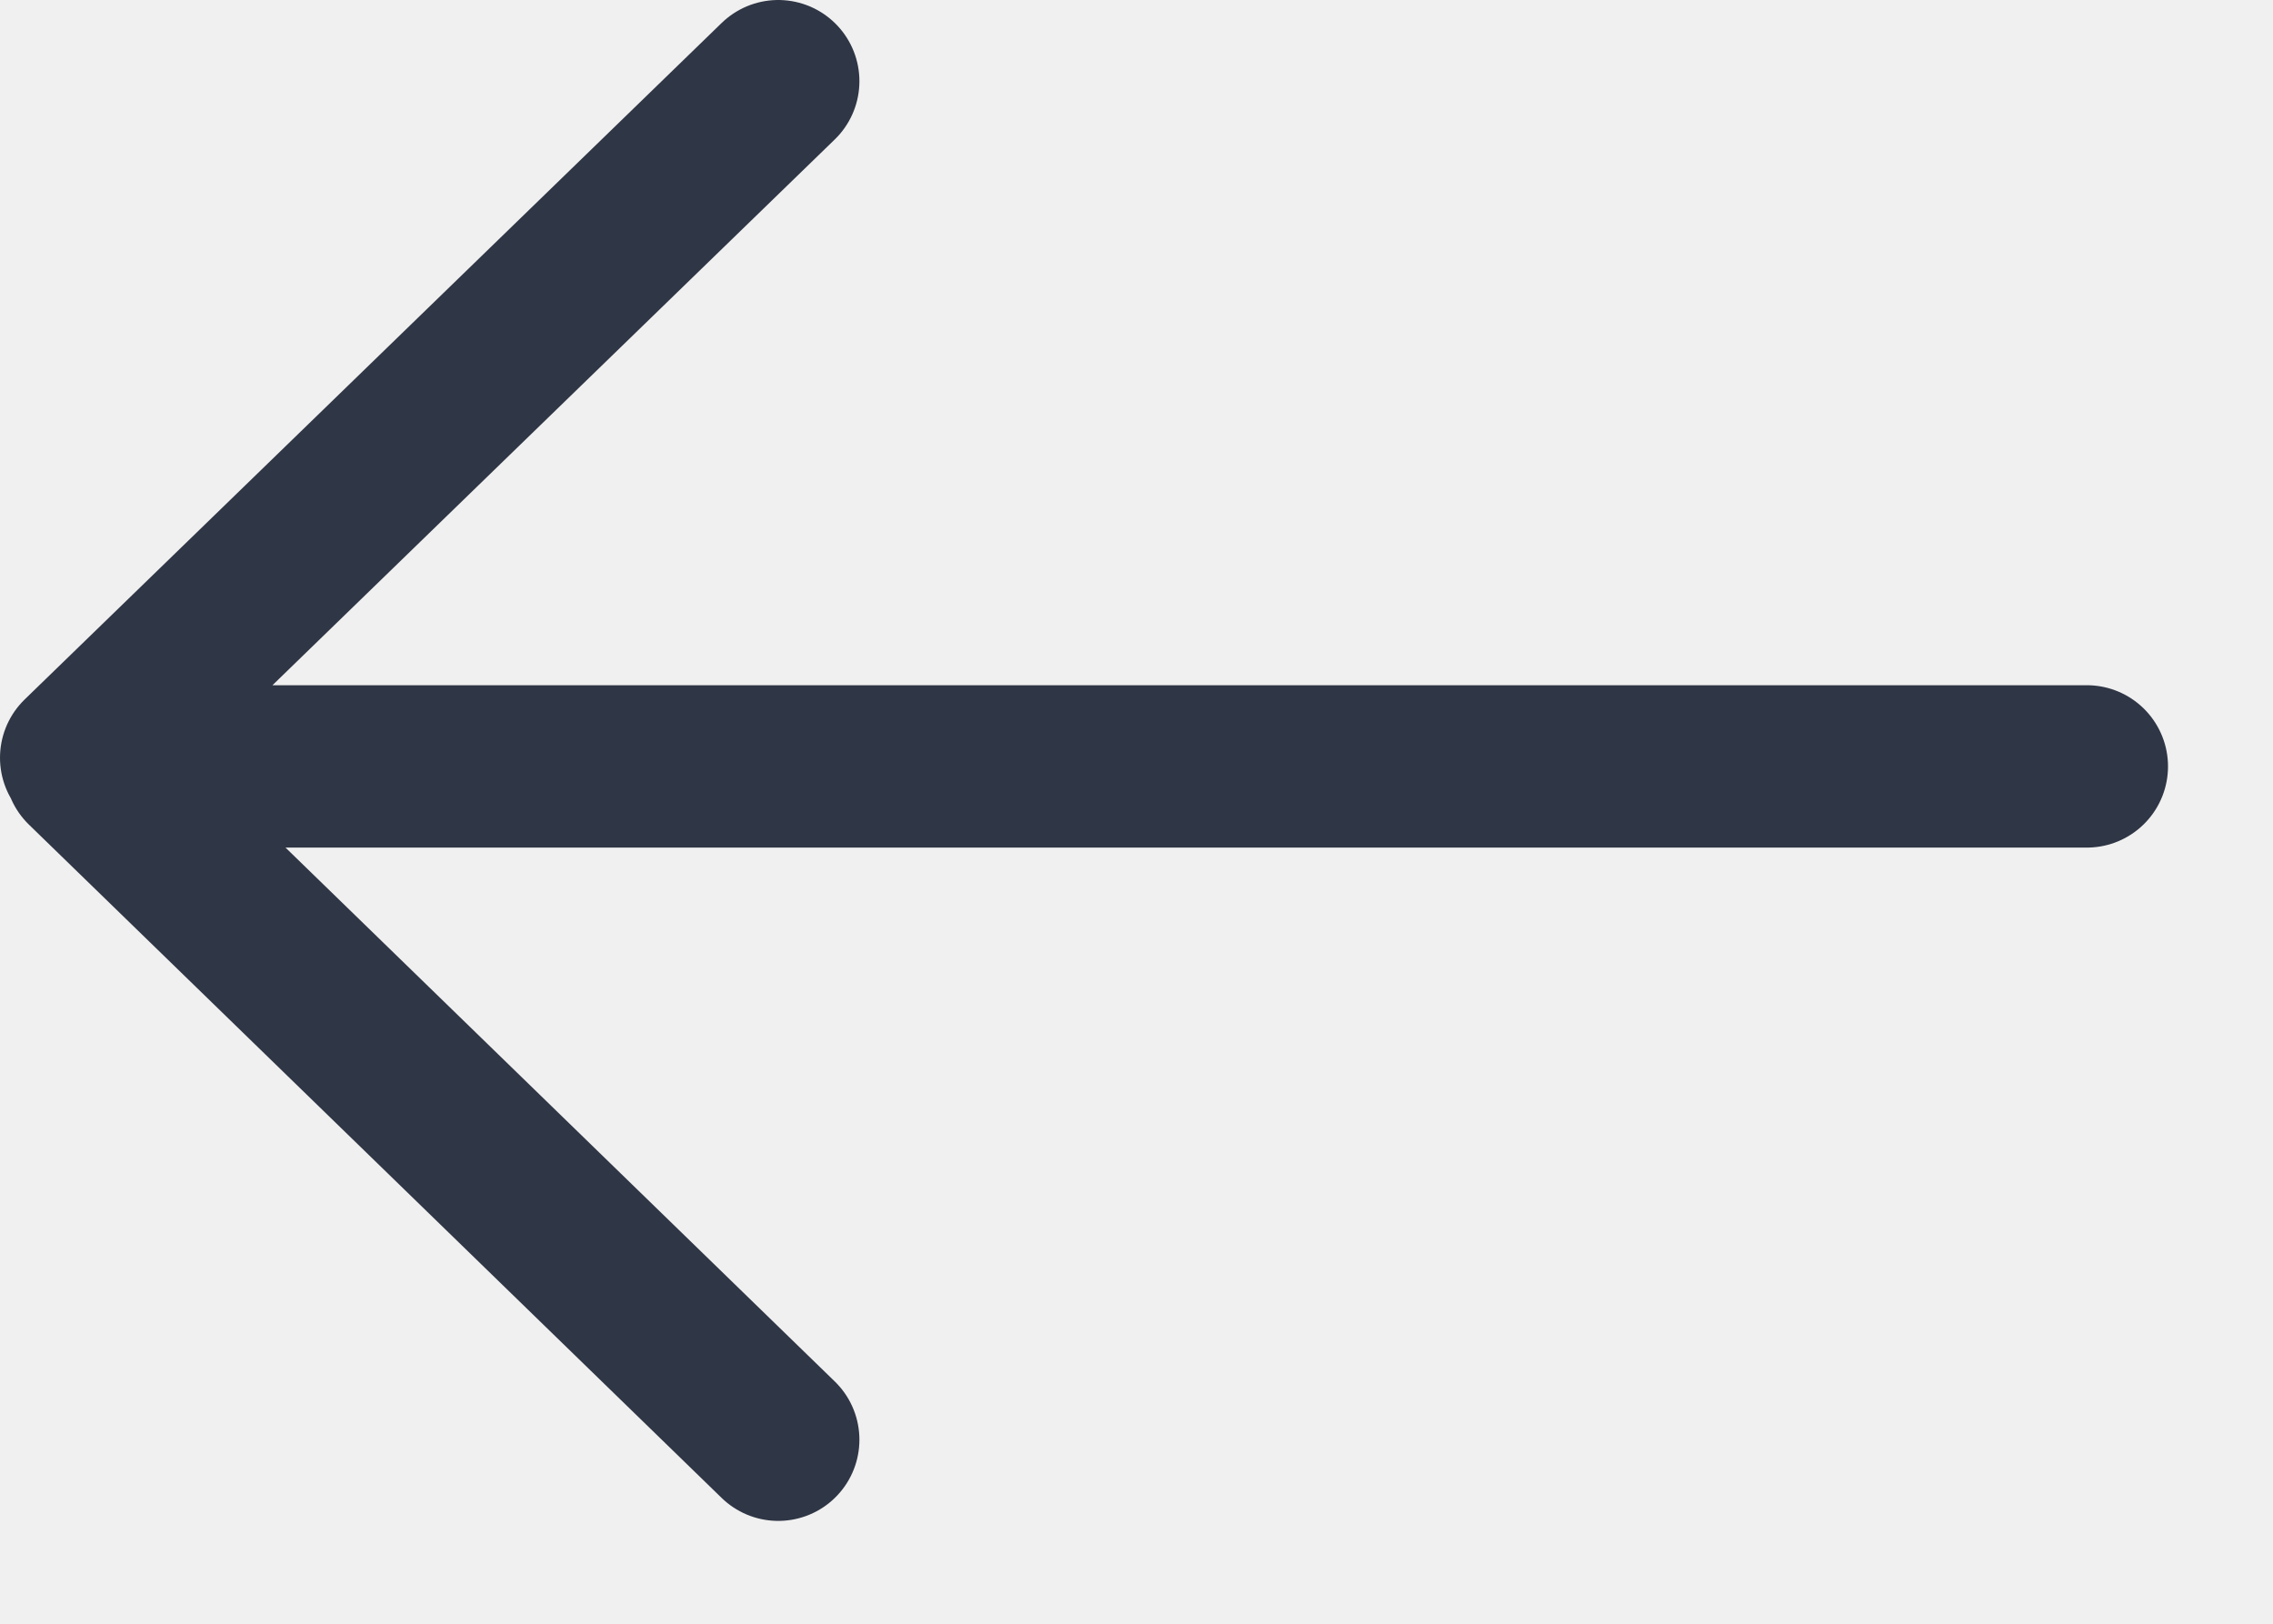
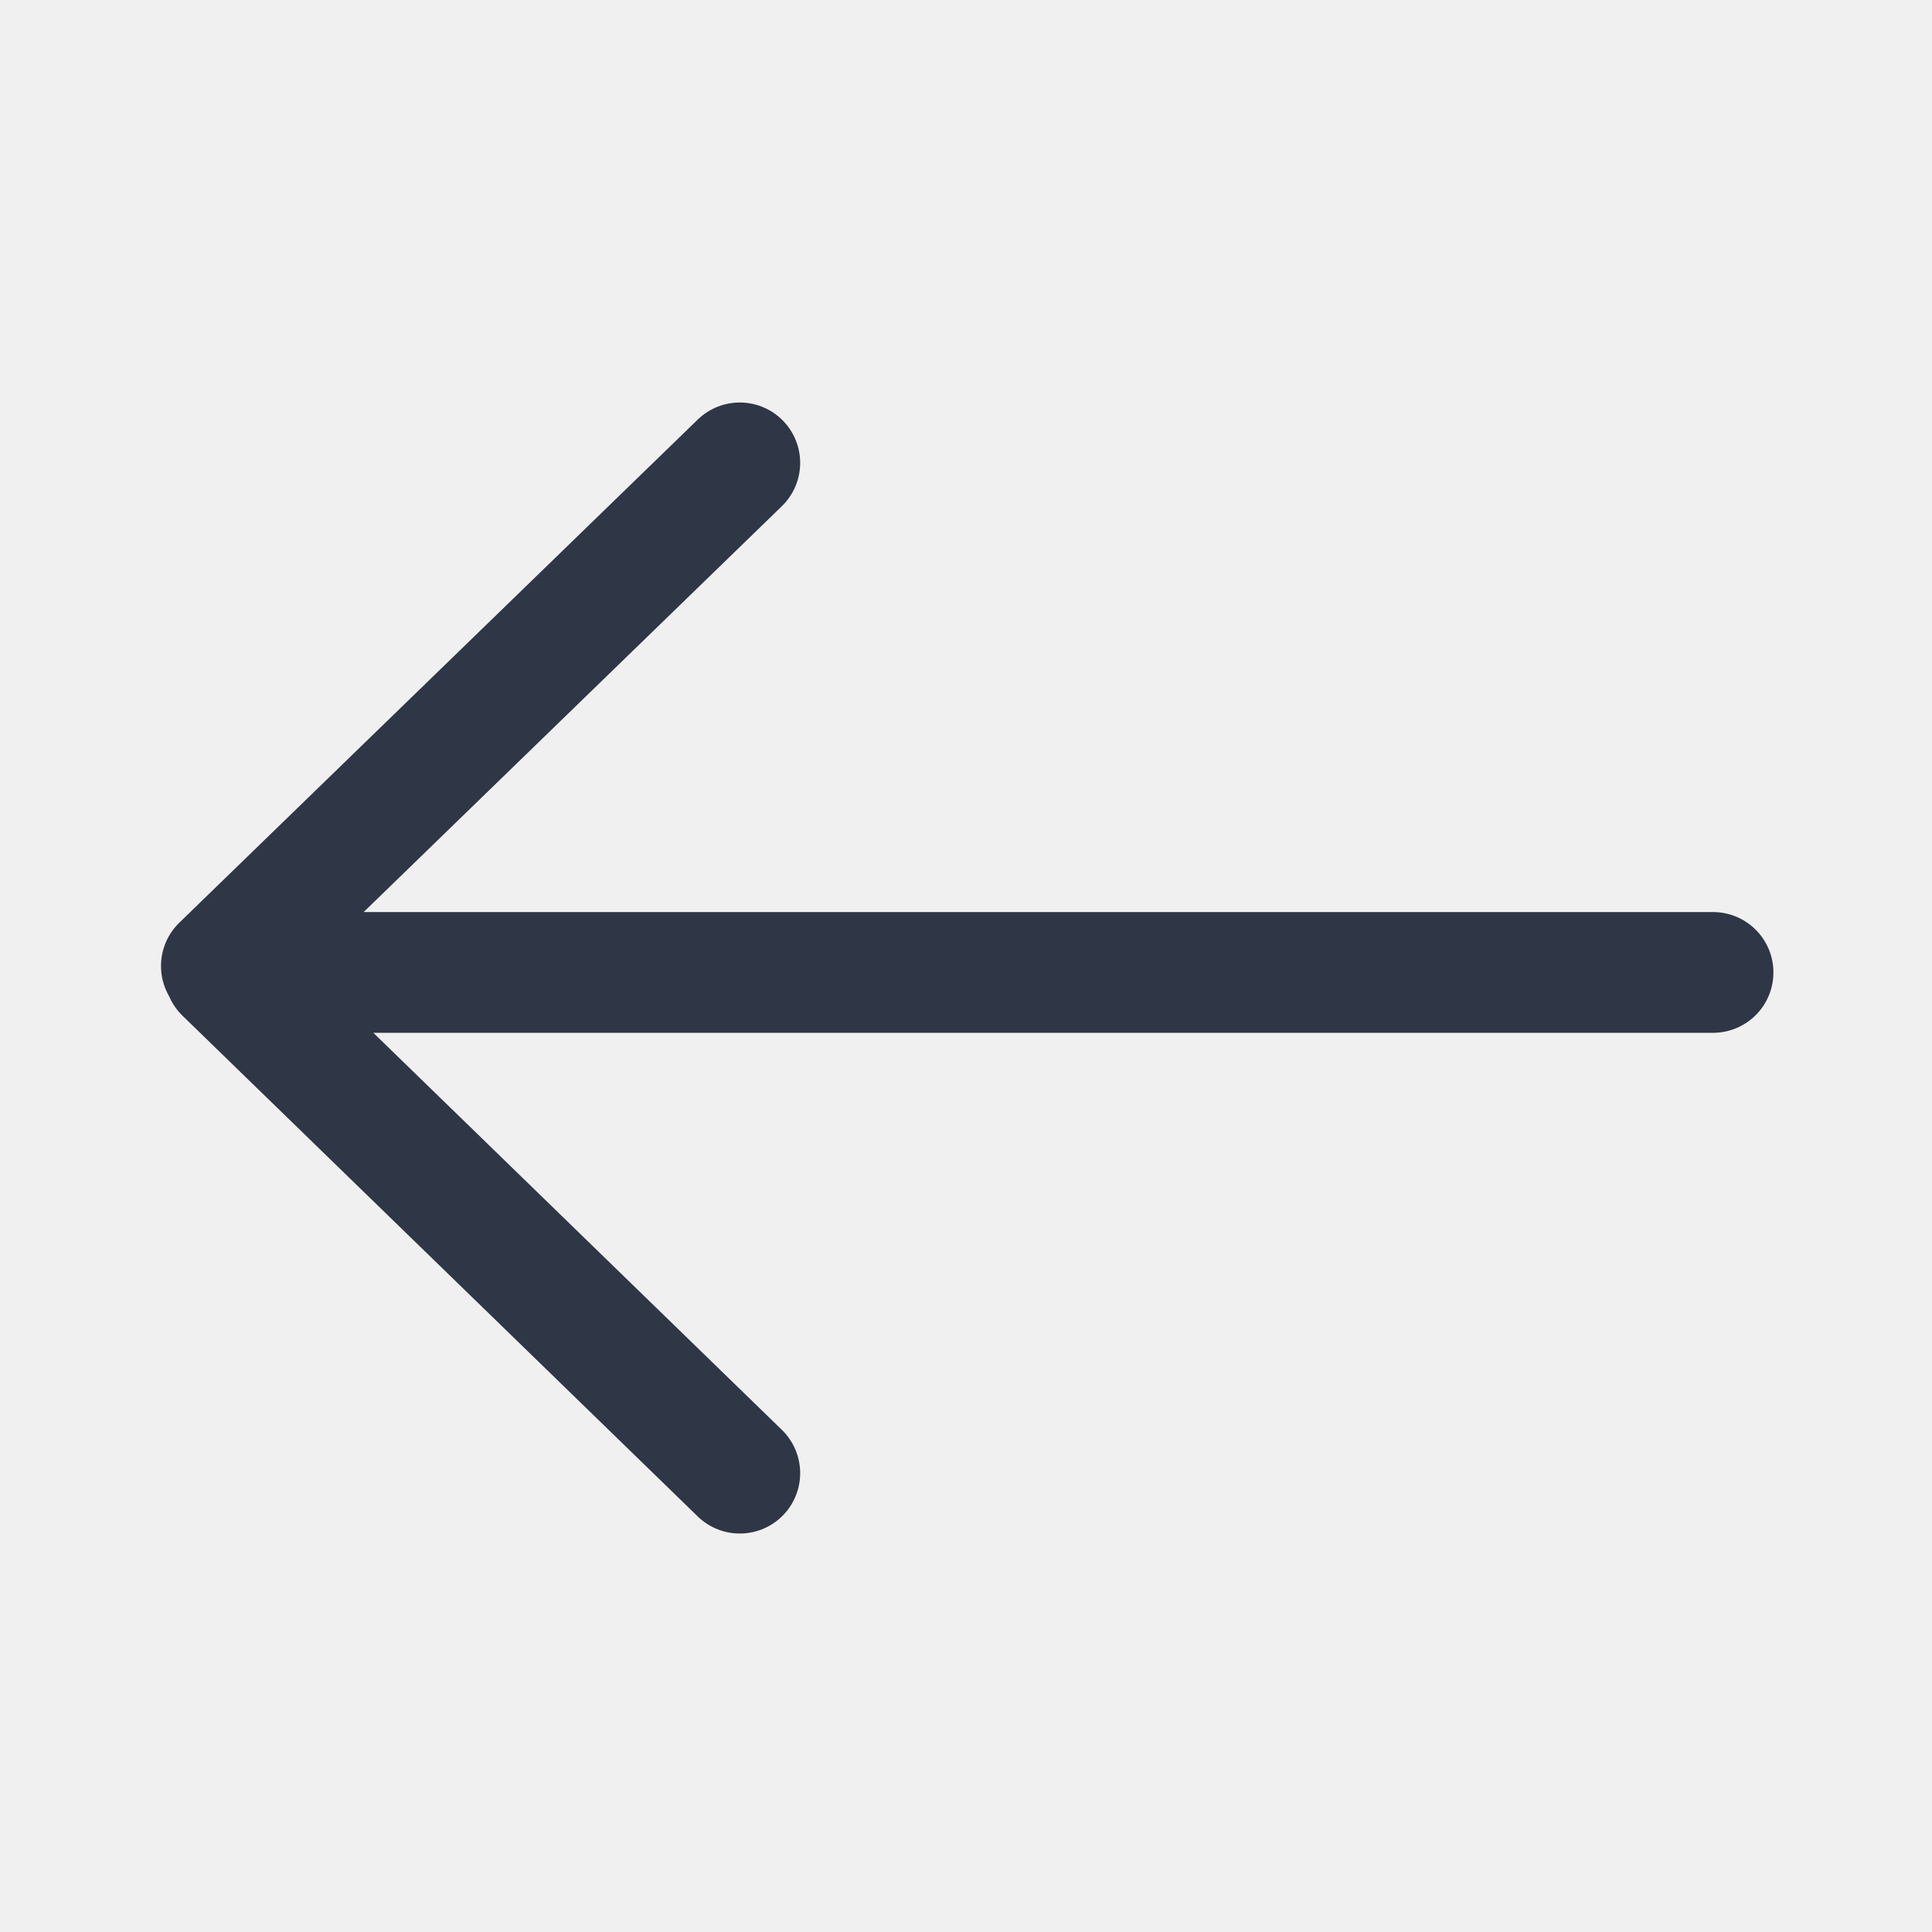
- <svg xmlns="http://www.w3.org/2000/svg" width="21" height="15" viewBox="0 0 21 15" fill="none">
-   <g clip-path="url(#clip0_2547_5097)">
-     <path d="M0.87 7.08H19.28M0.75 7L7.19 0.75M7.19 13.3L0.79 7.08" stroke="#2F3645" stroke-width="1.5" stroke-linecap="round" stroke-linejoin="round" />
-   </g>
-   <defs>
-     <clipPath id="clip0_2547_5097">
-       <rect width="20.03" height="14.05" fill="white" />
-     </clipPath>
-   </defs>
+ <svg xmlns="http://www.w3.org/2000/svg" width="24" height="24" viewBox="0 0 24 24" fill="none">
+   <path d="M2.87 12.08H21.28M2.75 12L9.19 5.75M9.19 18.3L2.79 12.08" stroke="#2F3645" stroke-width="1.5" stroke-linecap="round" stroke-linejoin="round" />
</svg>
